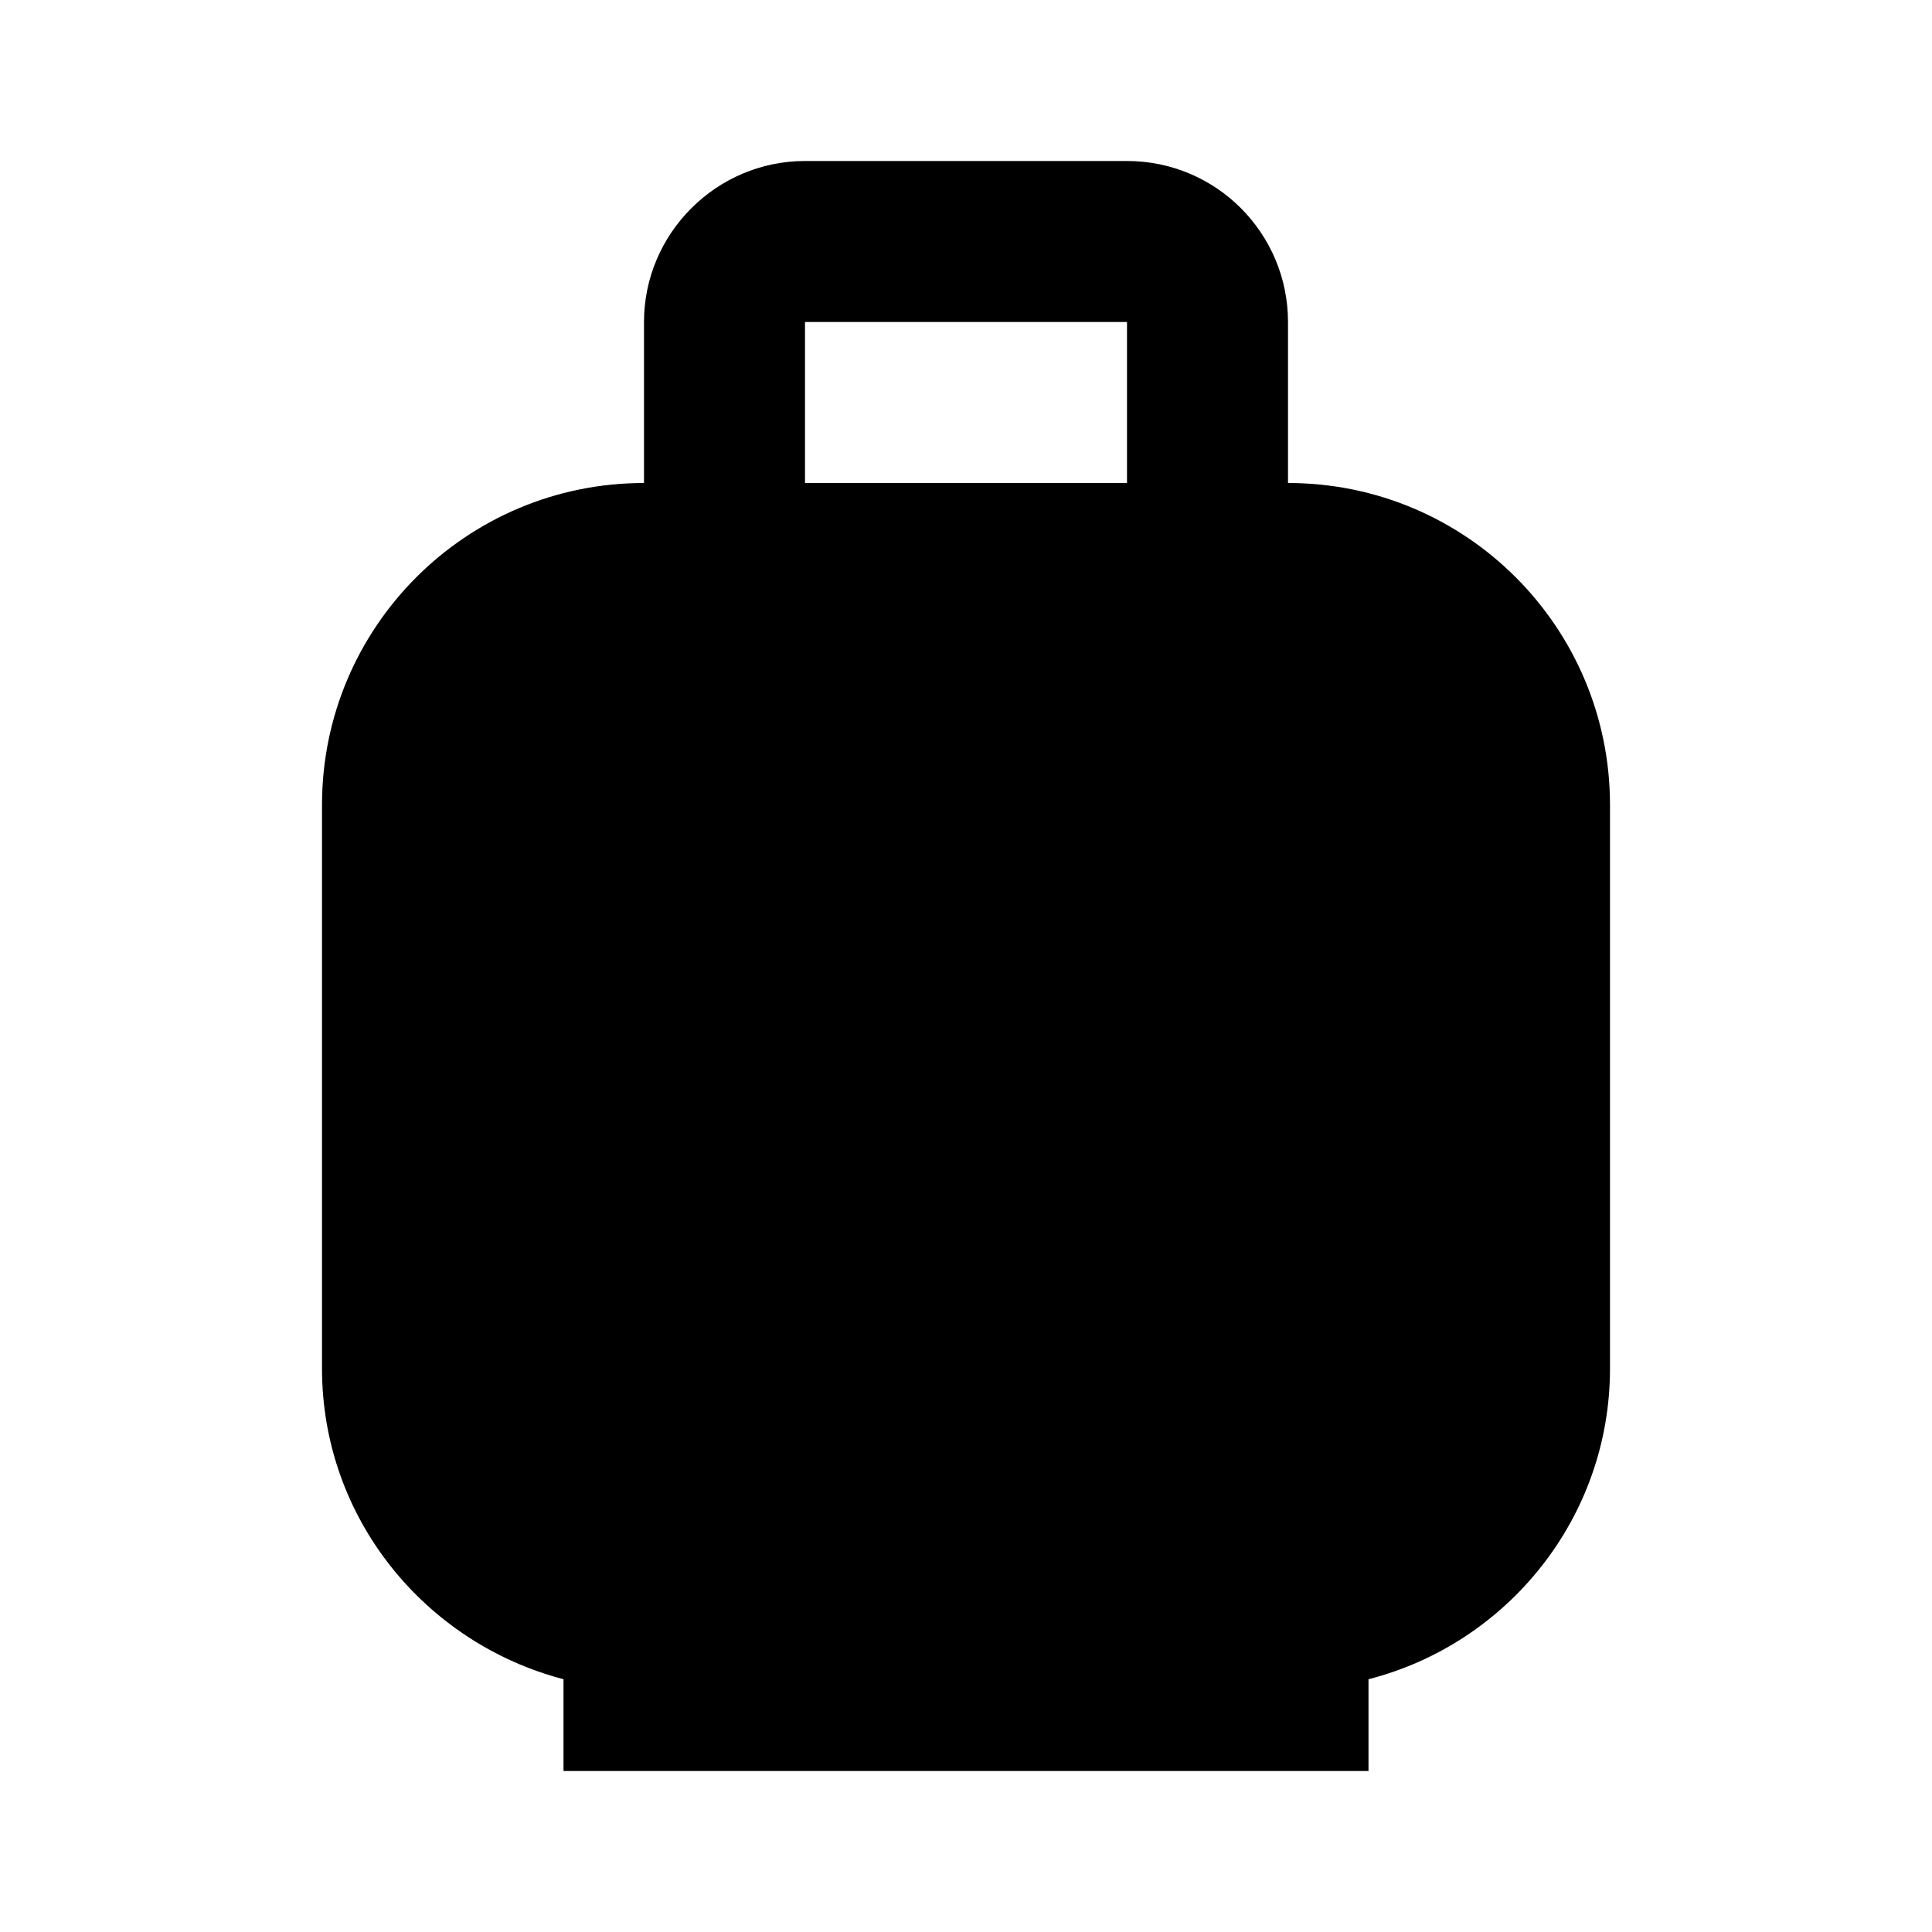
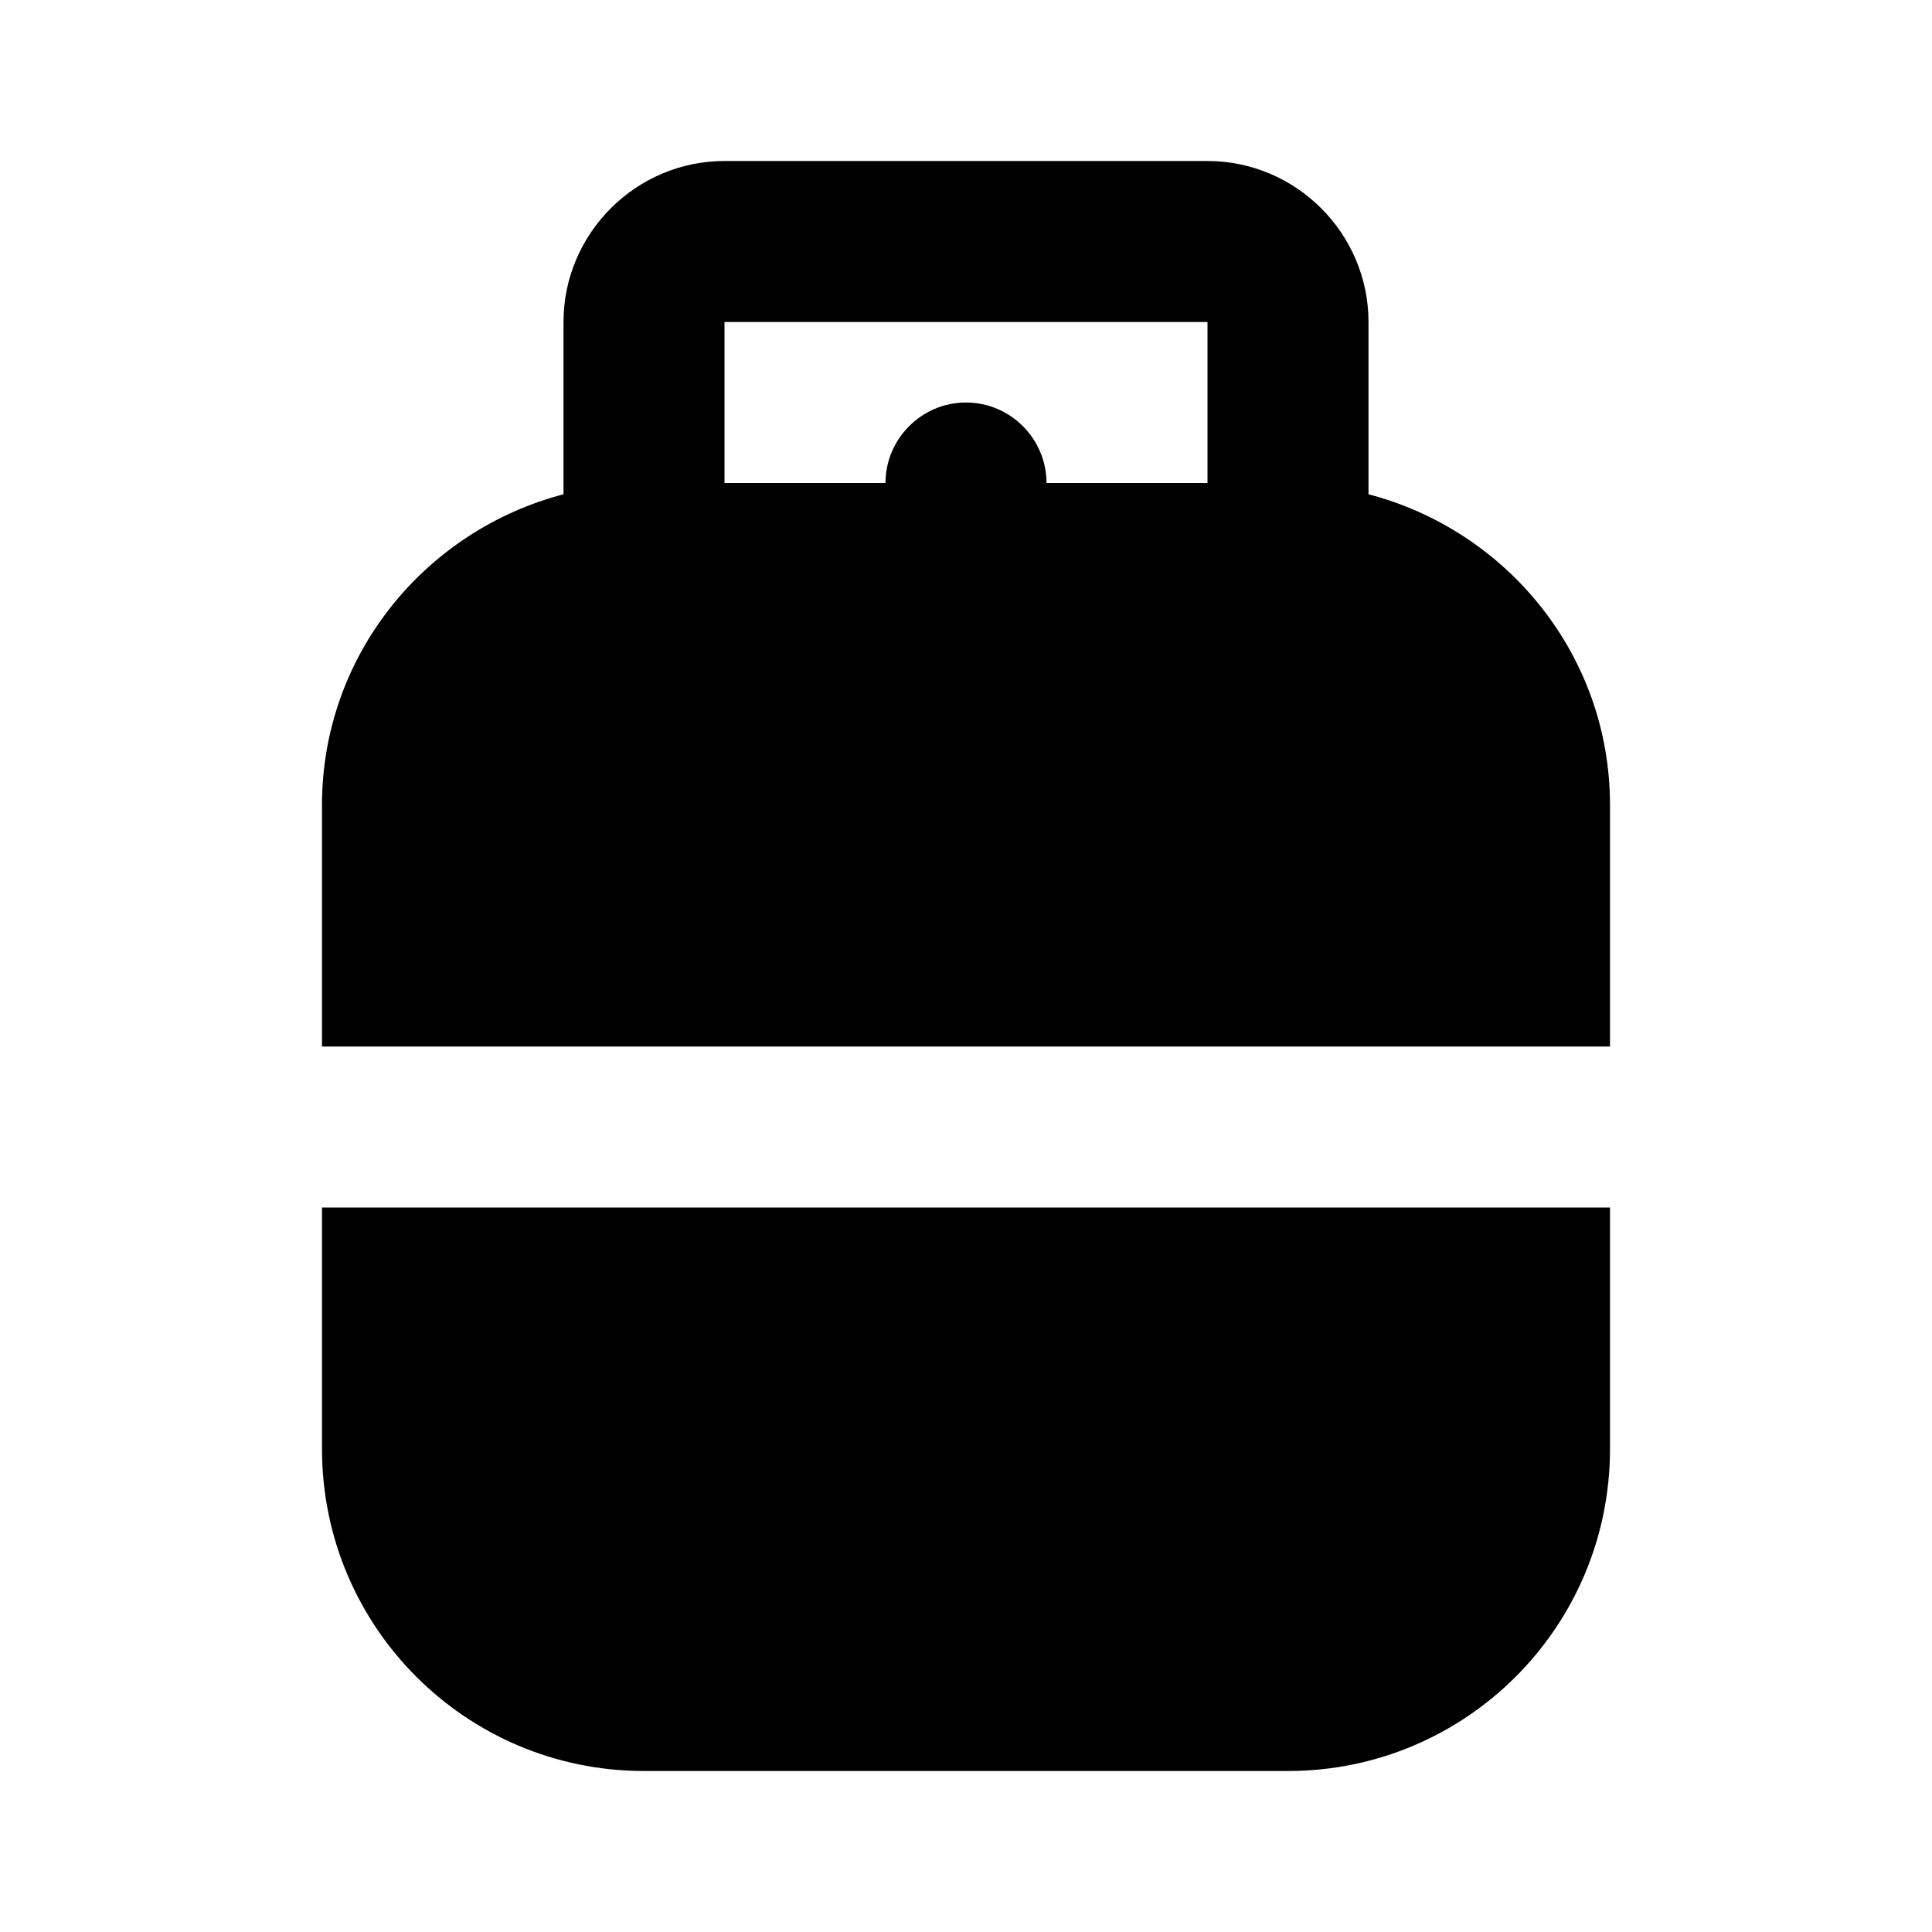
<svg xmlns="http://www.w3.org/2000/svg" width="24" height="24">
-   <path d="M16 6H16V4C16 2.9 15.11 2 14 2H10C8.9 2 8 2.9 8 4V6H8C5.79 6 4 7.79 4 10V17C4 18.86 5.28 20.41 7 20.86V22H17V20.86C18.72 20.42 20 18.86 20 17V10C20 7.79 18.21 6 16 6M10 4H14V6H10V4Z" />
+   <path d="M4 15V18C4 20.21 5.79 22 8 22H16C18.21 22 20 20.21 20 18V15H4M20 13V10C20 8.14 18.72 6.59 17 6.14V4C17 2.9 16.1 2 15 2H9C7.9 2 7 2.9 7 4V6.14C5.28 6.59 4 8.14 4 10V13H20M9 4H15V6H13C13 5.45 12.55 5 12 5S11 5.45 11 6H9V4Z" />
</svg>
